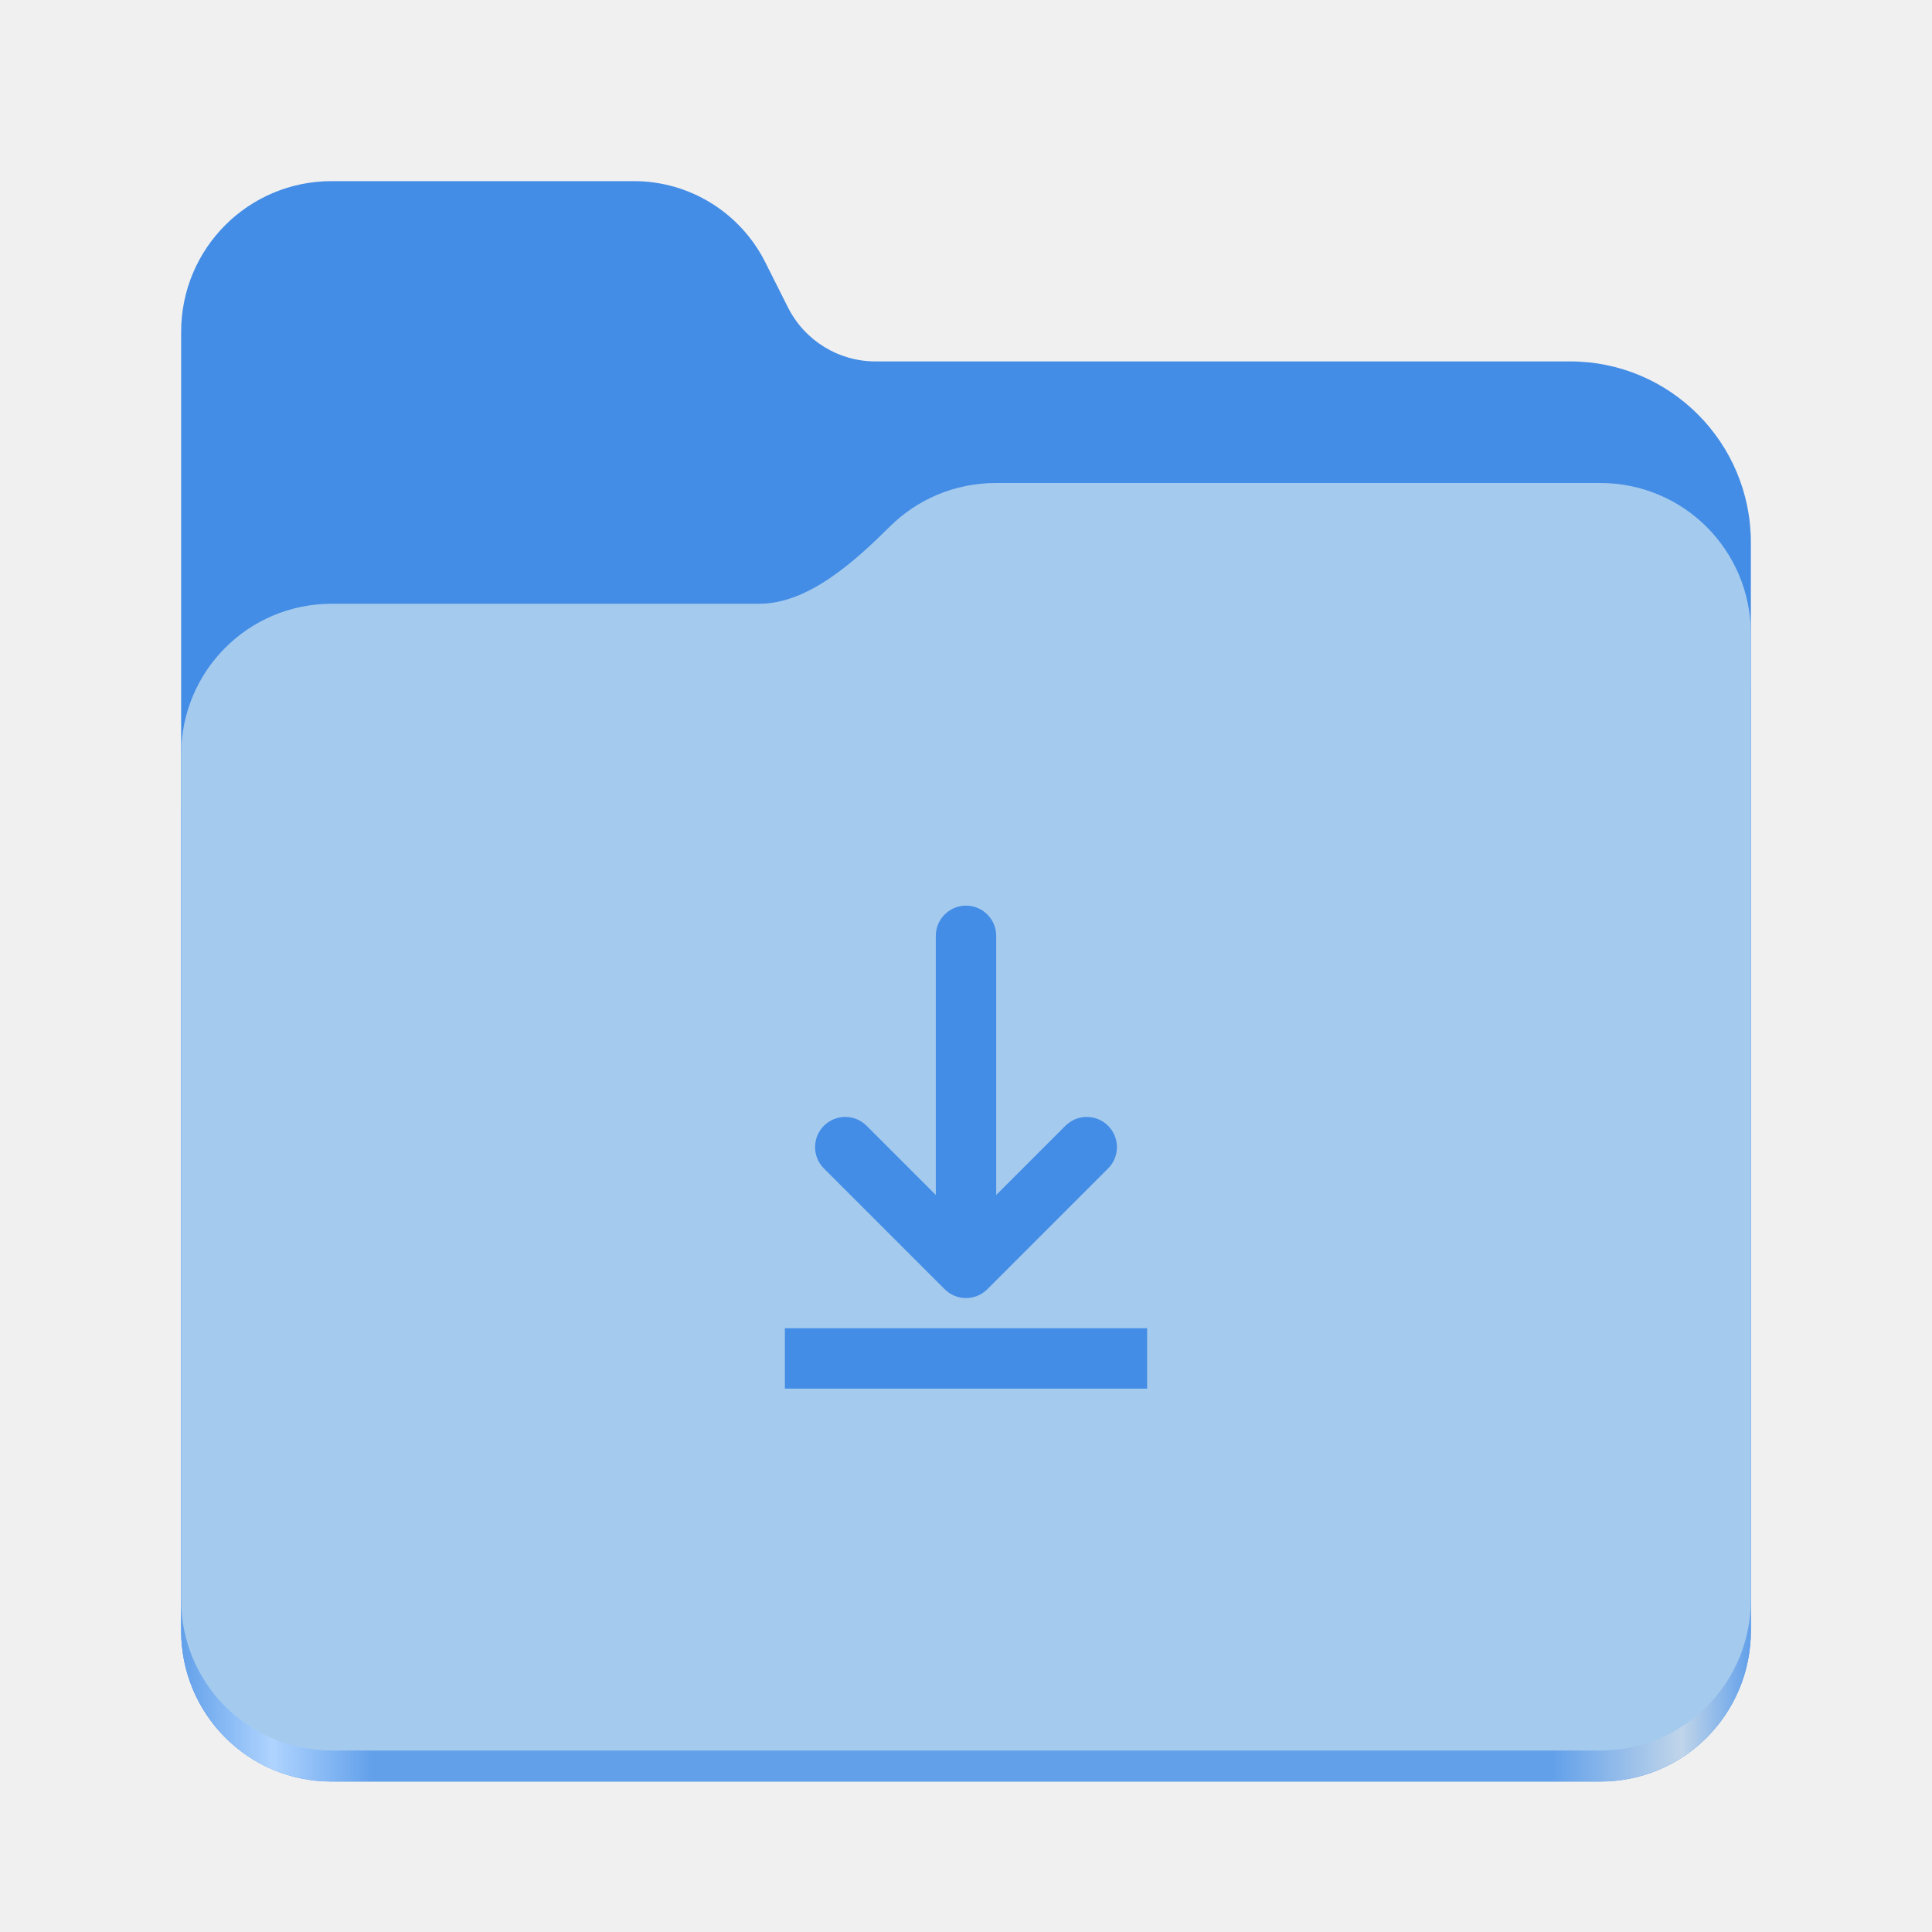
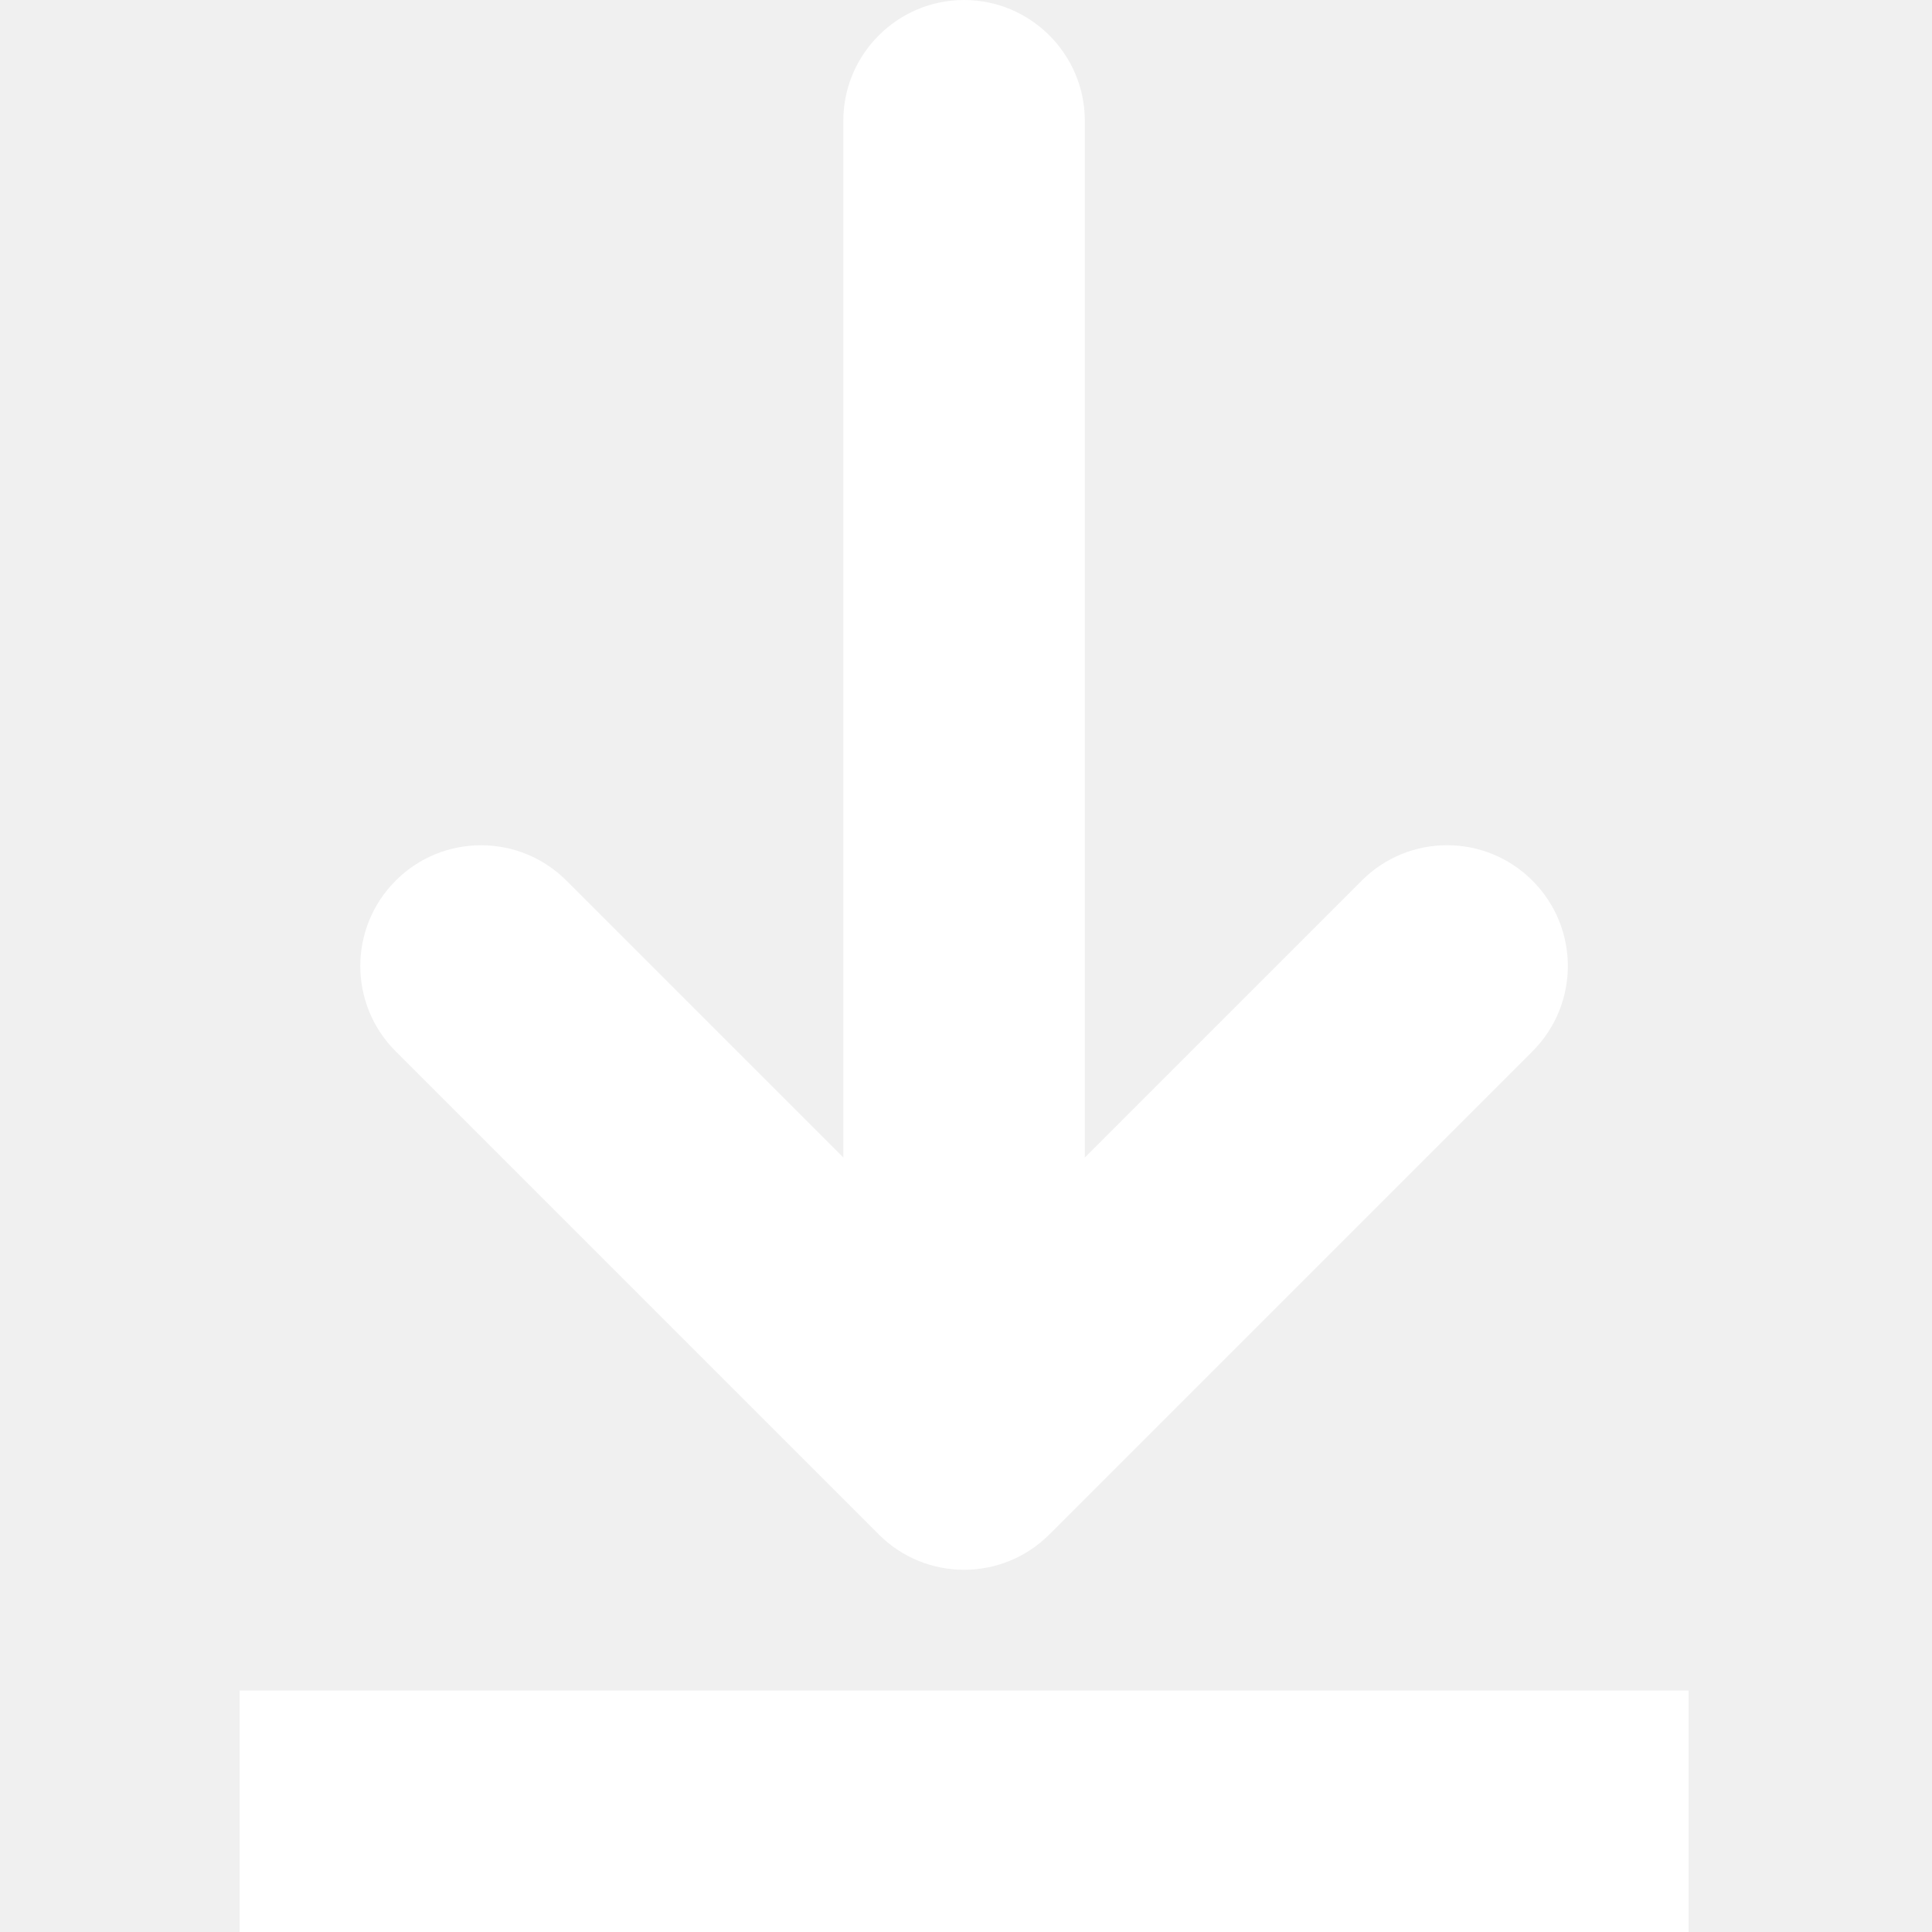
- <svg xmlns="http://www.w3.org/2000/svg" height="128px" viewBox="0 0 128 128" width="128px">
-   <linearGradient id="a" gradientTransform="matrix(0.45451 0 0 0.455522 -1210.292 616.1726)" gradientUnits="userSpaceOnUse" x1="2689.252" x2="2918.07" y1="-1106.803" y2="-1106.803">
-     <stop offset="0" stop-color="#62a0ea" />
-     <stop offset="0.058" stop-color="#afd4ff" />
-     <stop offset="0.122" stop-color="#62a0ea" />
-     <stop offset="0.873" stop-color="#62a0ea" />
-     <stop offset="0.956" stop-color="#c0d5ea" />
-     <stop offset="1" stop-color="#62a0ea" />
-   </linearGradient>
-   <path d="m 21.977 12 c -5.527 0 -9.977 4.461 -9.977 10 v 86.031 c 0 5.543 4.449 10 9.977 10 h 84.043 c 5.531 0 9.98 -4.457 9.98 -10 v -72.086 c 0 -6.629 -5.359 -12 -11.973 -12 h -46.027 c -2.453 0 -4.695 -1.387 -5.797 -3.582 l -1.504 -2.992 c -1.656 -3.293 -5.02 -5.371 -8.699 -5.371 z m 0 0" fill="#438de6" />
-   <path d="m 65.977 36 c -2.746 0 -5.227 1.102 -7.027 2.891 c -2.273 2.254 -5.383 5.109 -8.633 5.109 h -28.34 c -5.527 0 -9.977 4.461 -9.977 10 v 54.031 c 0 5.543 4.449 10 9.977 10 h 84.043 c 5.531 0 9.98 -4.457 9.98 -10 v -62.031 c 0 -5.539 -4.449 -10 -9.98 -10 z m 0 0" fill="url(#a)" />
-   <path d="m 65.977 32 c -2.746 0 -5.227 1.102 -7.027 2.891 c -2.273 2.254 -5.383 5.109 -8.633 5.109 h -28.34 c -5.527 0 -9.977 4.461 -9.977 10 v 55.977 c 0 5.539 4.449 10 9.977 10 h 84.043 c 5.531 0 9.98 -4.461 9.98 -10 v -63.977 c 0 -5.539 -4.449 -10 -9.98 -10 z m 0 0" fill="#a4caee" />
-   <path d="m 64 60 c -1.102 0 -2 0.898 -2 2 v 17.172 l -4.586 -4.586 c -0.375 -0.375 -0.883 -0.586 -1.414 -0.586 s -1.039 0.211 -1.414 0.586 c -0.781 0.781 -0.781 2.047 0 2.828 l 8 8 c 0.781 0.781 2.047 0.781 2.828 0 l 8 -8 c 0.781 -0.781 0.781 -2.047 0 -2.828 s -2.047 -0.781 -2.828 0 l -4.586 4.586 v -17.172 c 0 -1.102 -0.898 -2 -2 -2 z m -12 28 v 4 h 24 v -4 z m 0 0" fill="#438de6" />
+ <svg xmlns="http://www.w3.org/2000/svg" height="16px" viewBox="0 0 16 16" width="16px">
+   <path d="m 7.984 0 c -0.551 0 -1 0.449 -1 1 v 8.586 l -2.293 -2.293 c -0.188 -0.188 -0.441 -0.293 -0.707 -0.293 s -0.52 0.105 -0.707 0.293 c -0.391 0.391 -0.391 1.023 0 1.414 l 4 4 c 0.391 0.391 1.023 0.391 1.414 0 l 4 -4 c 0.391 -0.391 0.391 -1.023 0 -1.414 s -1.023 -0.391 -1.414 0 l -2.293 2.293 v -8.586 c 0 -0.551 -0.449 -1 -1 -1 z m -6 14 v 2 h 12 v -2 z m 0 0" fill="#ffffff" />
</svg>
